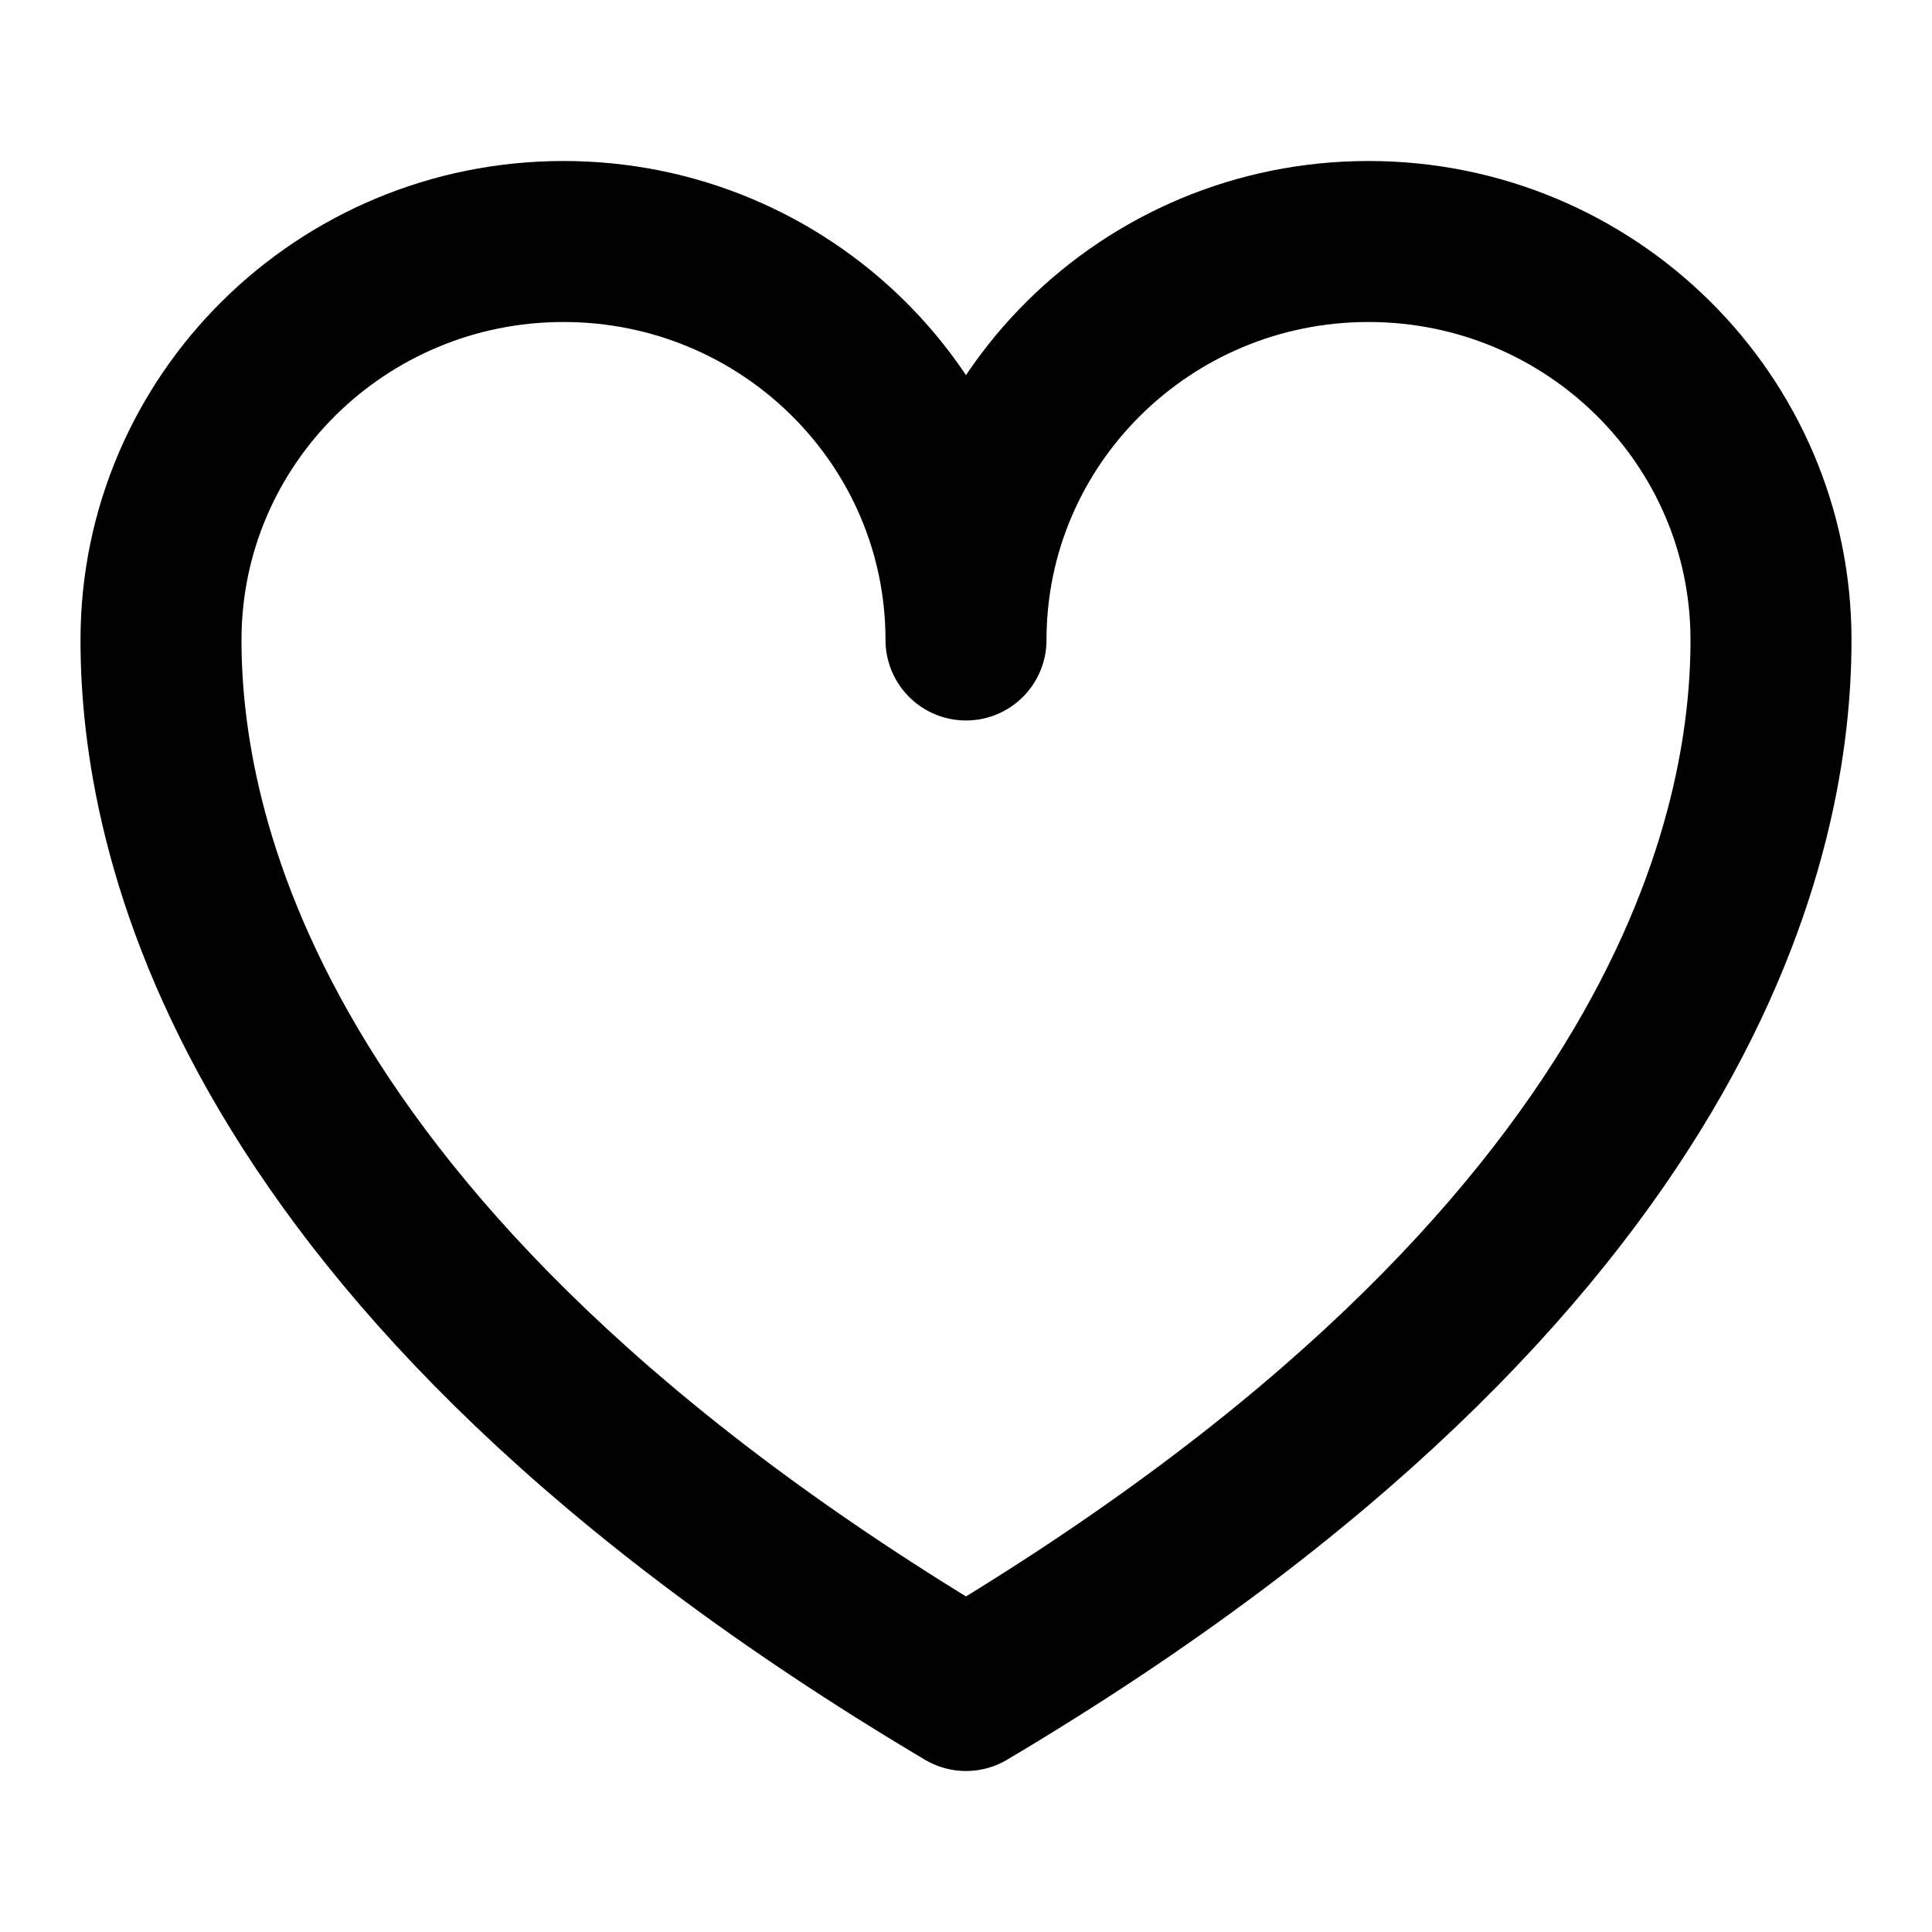
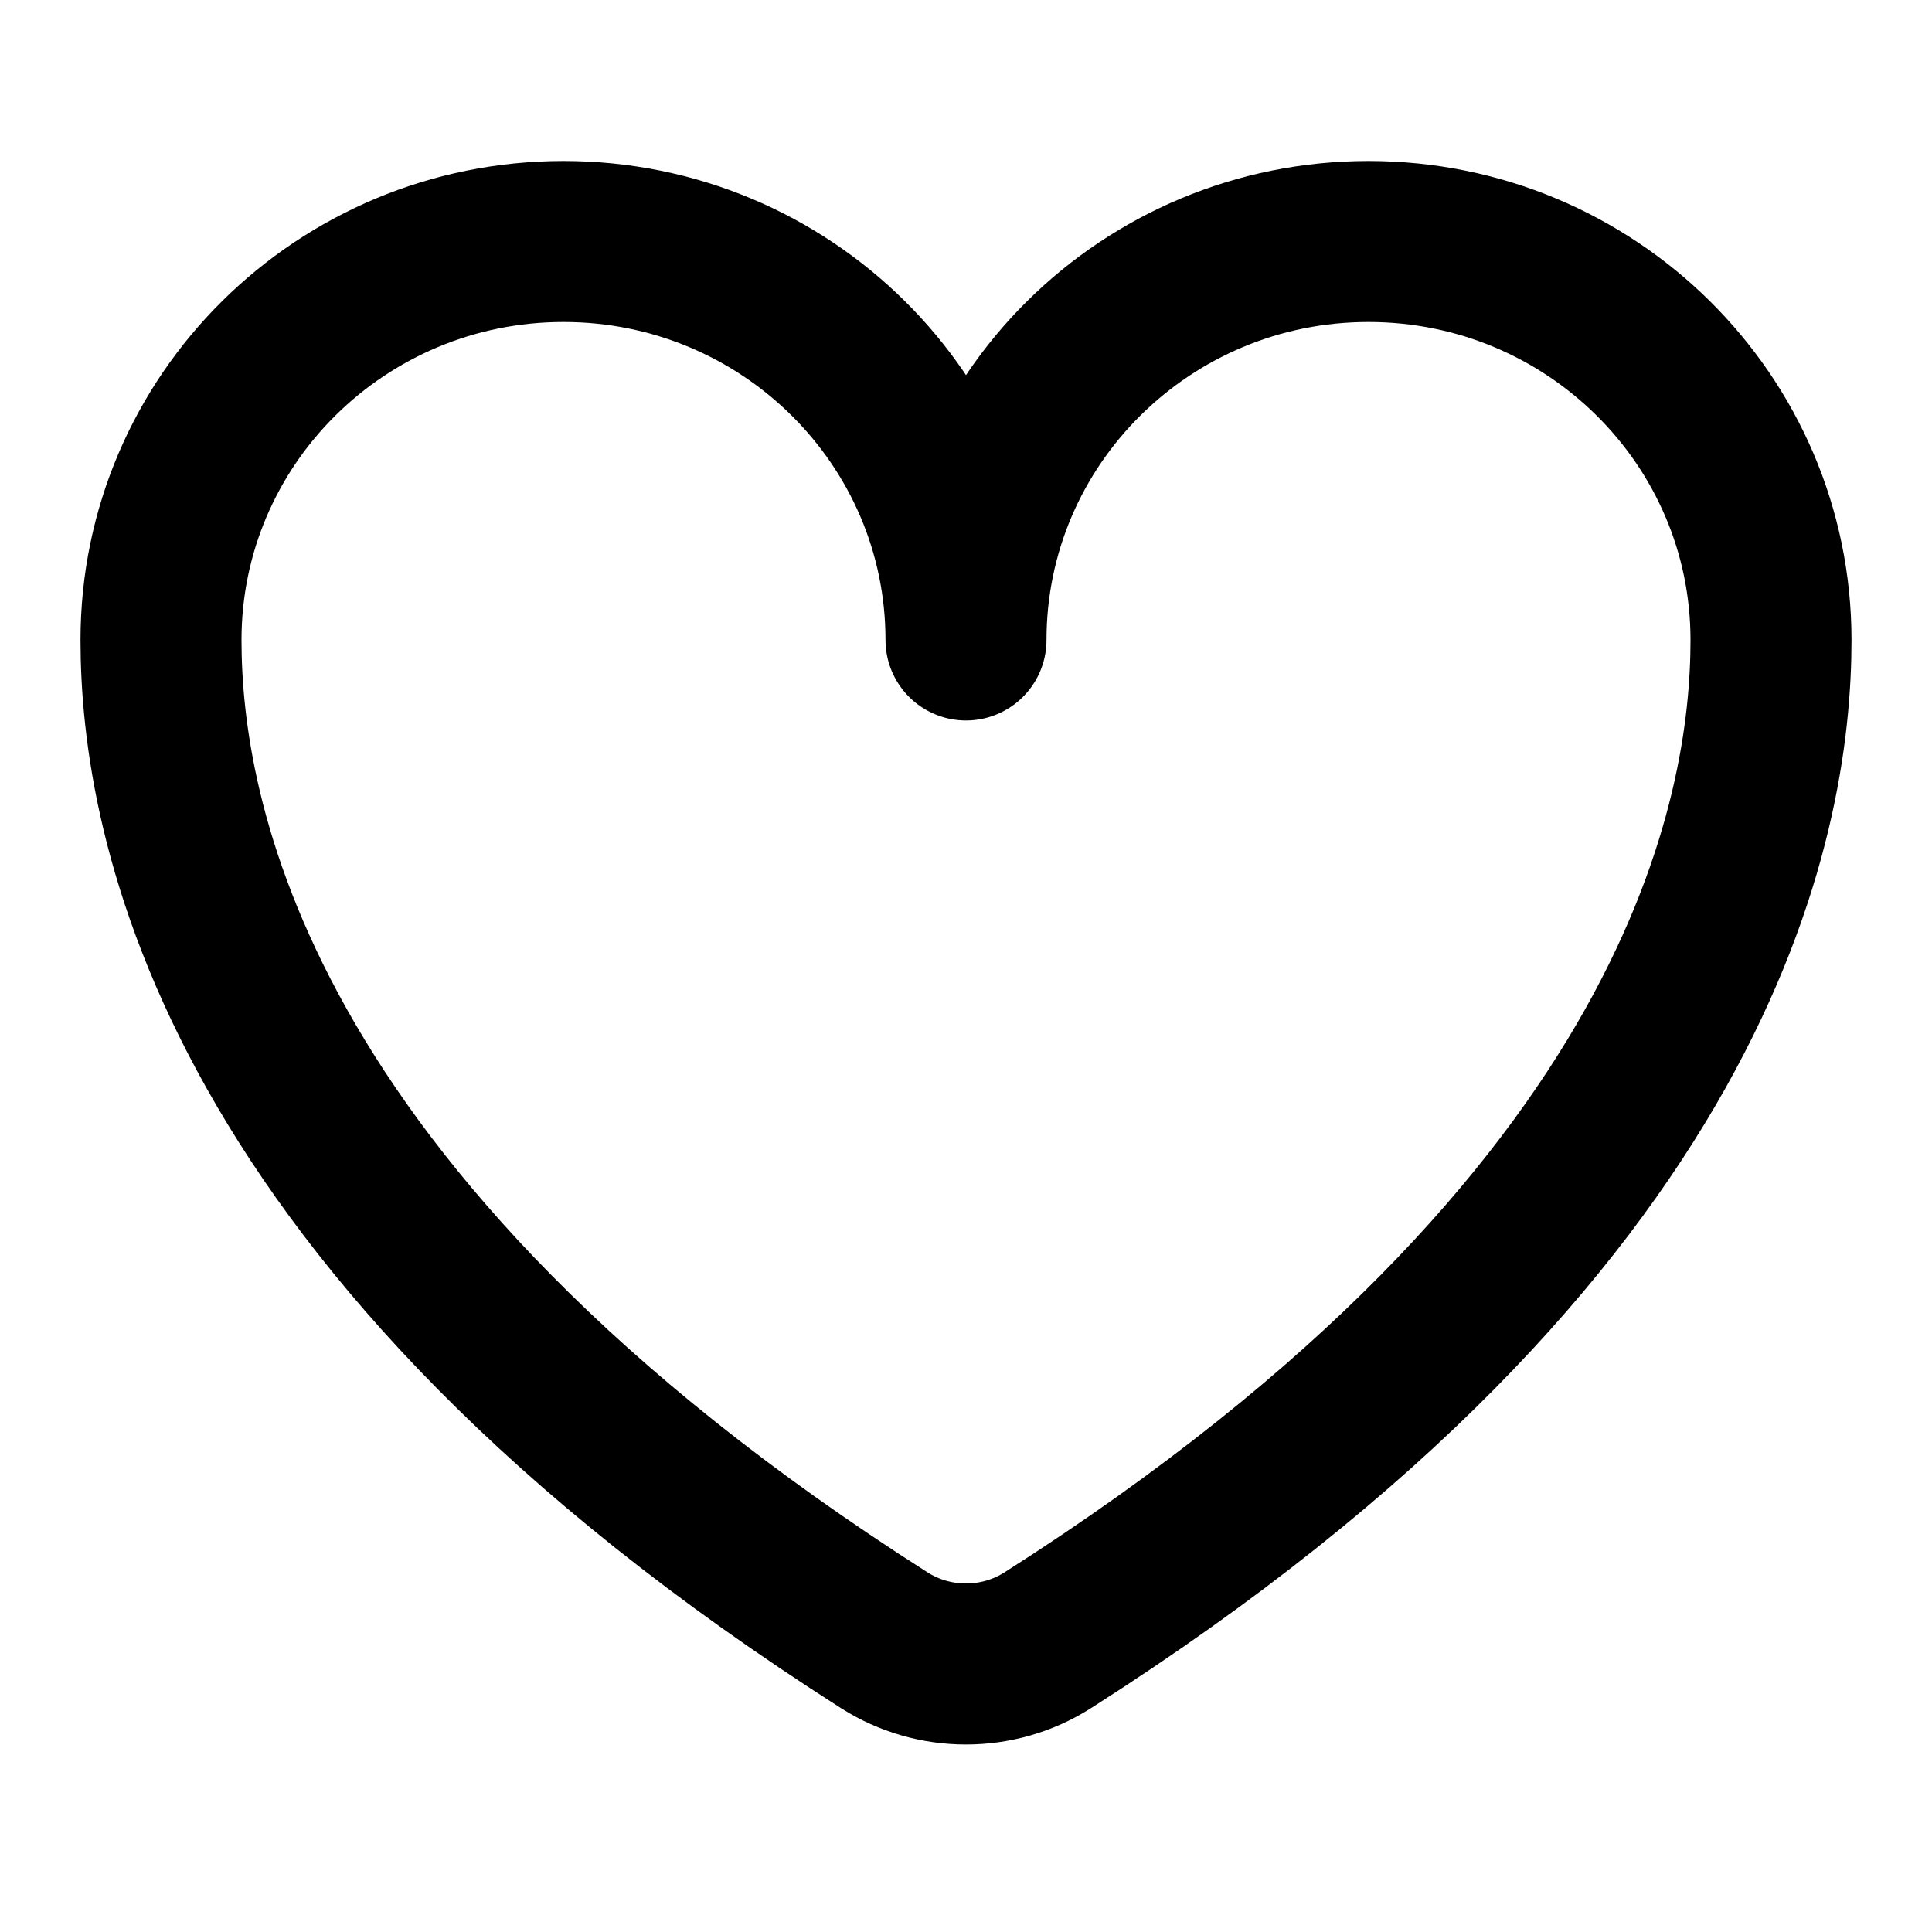
<svg xmlns="http://www.w3.org/2000/svg" width="24" height="24" viewBox="0 0 24 24" fill="none">
-   <path d="M7 3C4.239 3 2 5.216 2 7.95C2 10.2 2.909 15.6 12 21C21.091 15.6 22 10.2 22 7.95C22 5.216 19.761 3 17 3C14.239 3 12 5.216 12 7.95C12 5.216 9.761 3 7 3Z" stroke="black" stroke-width="2" stroke-linecap="round" stroke-linejoin="round" />
+   <path d="M7 3C4.239 3 2 5.216 2 7.95C2 10.113 2.84 15.188 10.985 20.376C11.603 20.769 12.397 20.769 13.015 20.376C21.16 15.188 22 10.113 22 7.95C22 5.216 19.761 3 17 3C14.239 3 12 5.216 12 7.95C12 5.216 9.761 3 7 3Z" stroke="black" stroke-width="2" stroke-linecap="round" stroke-linejoin="round" />
</svg>
